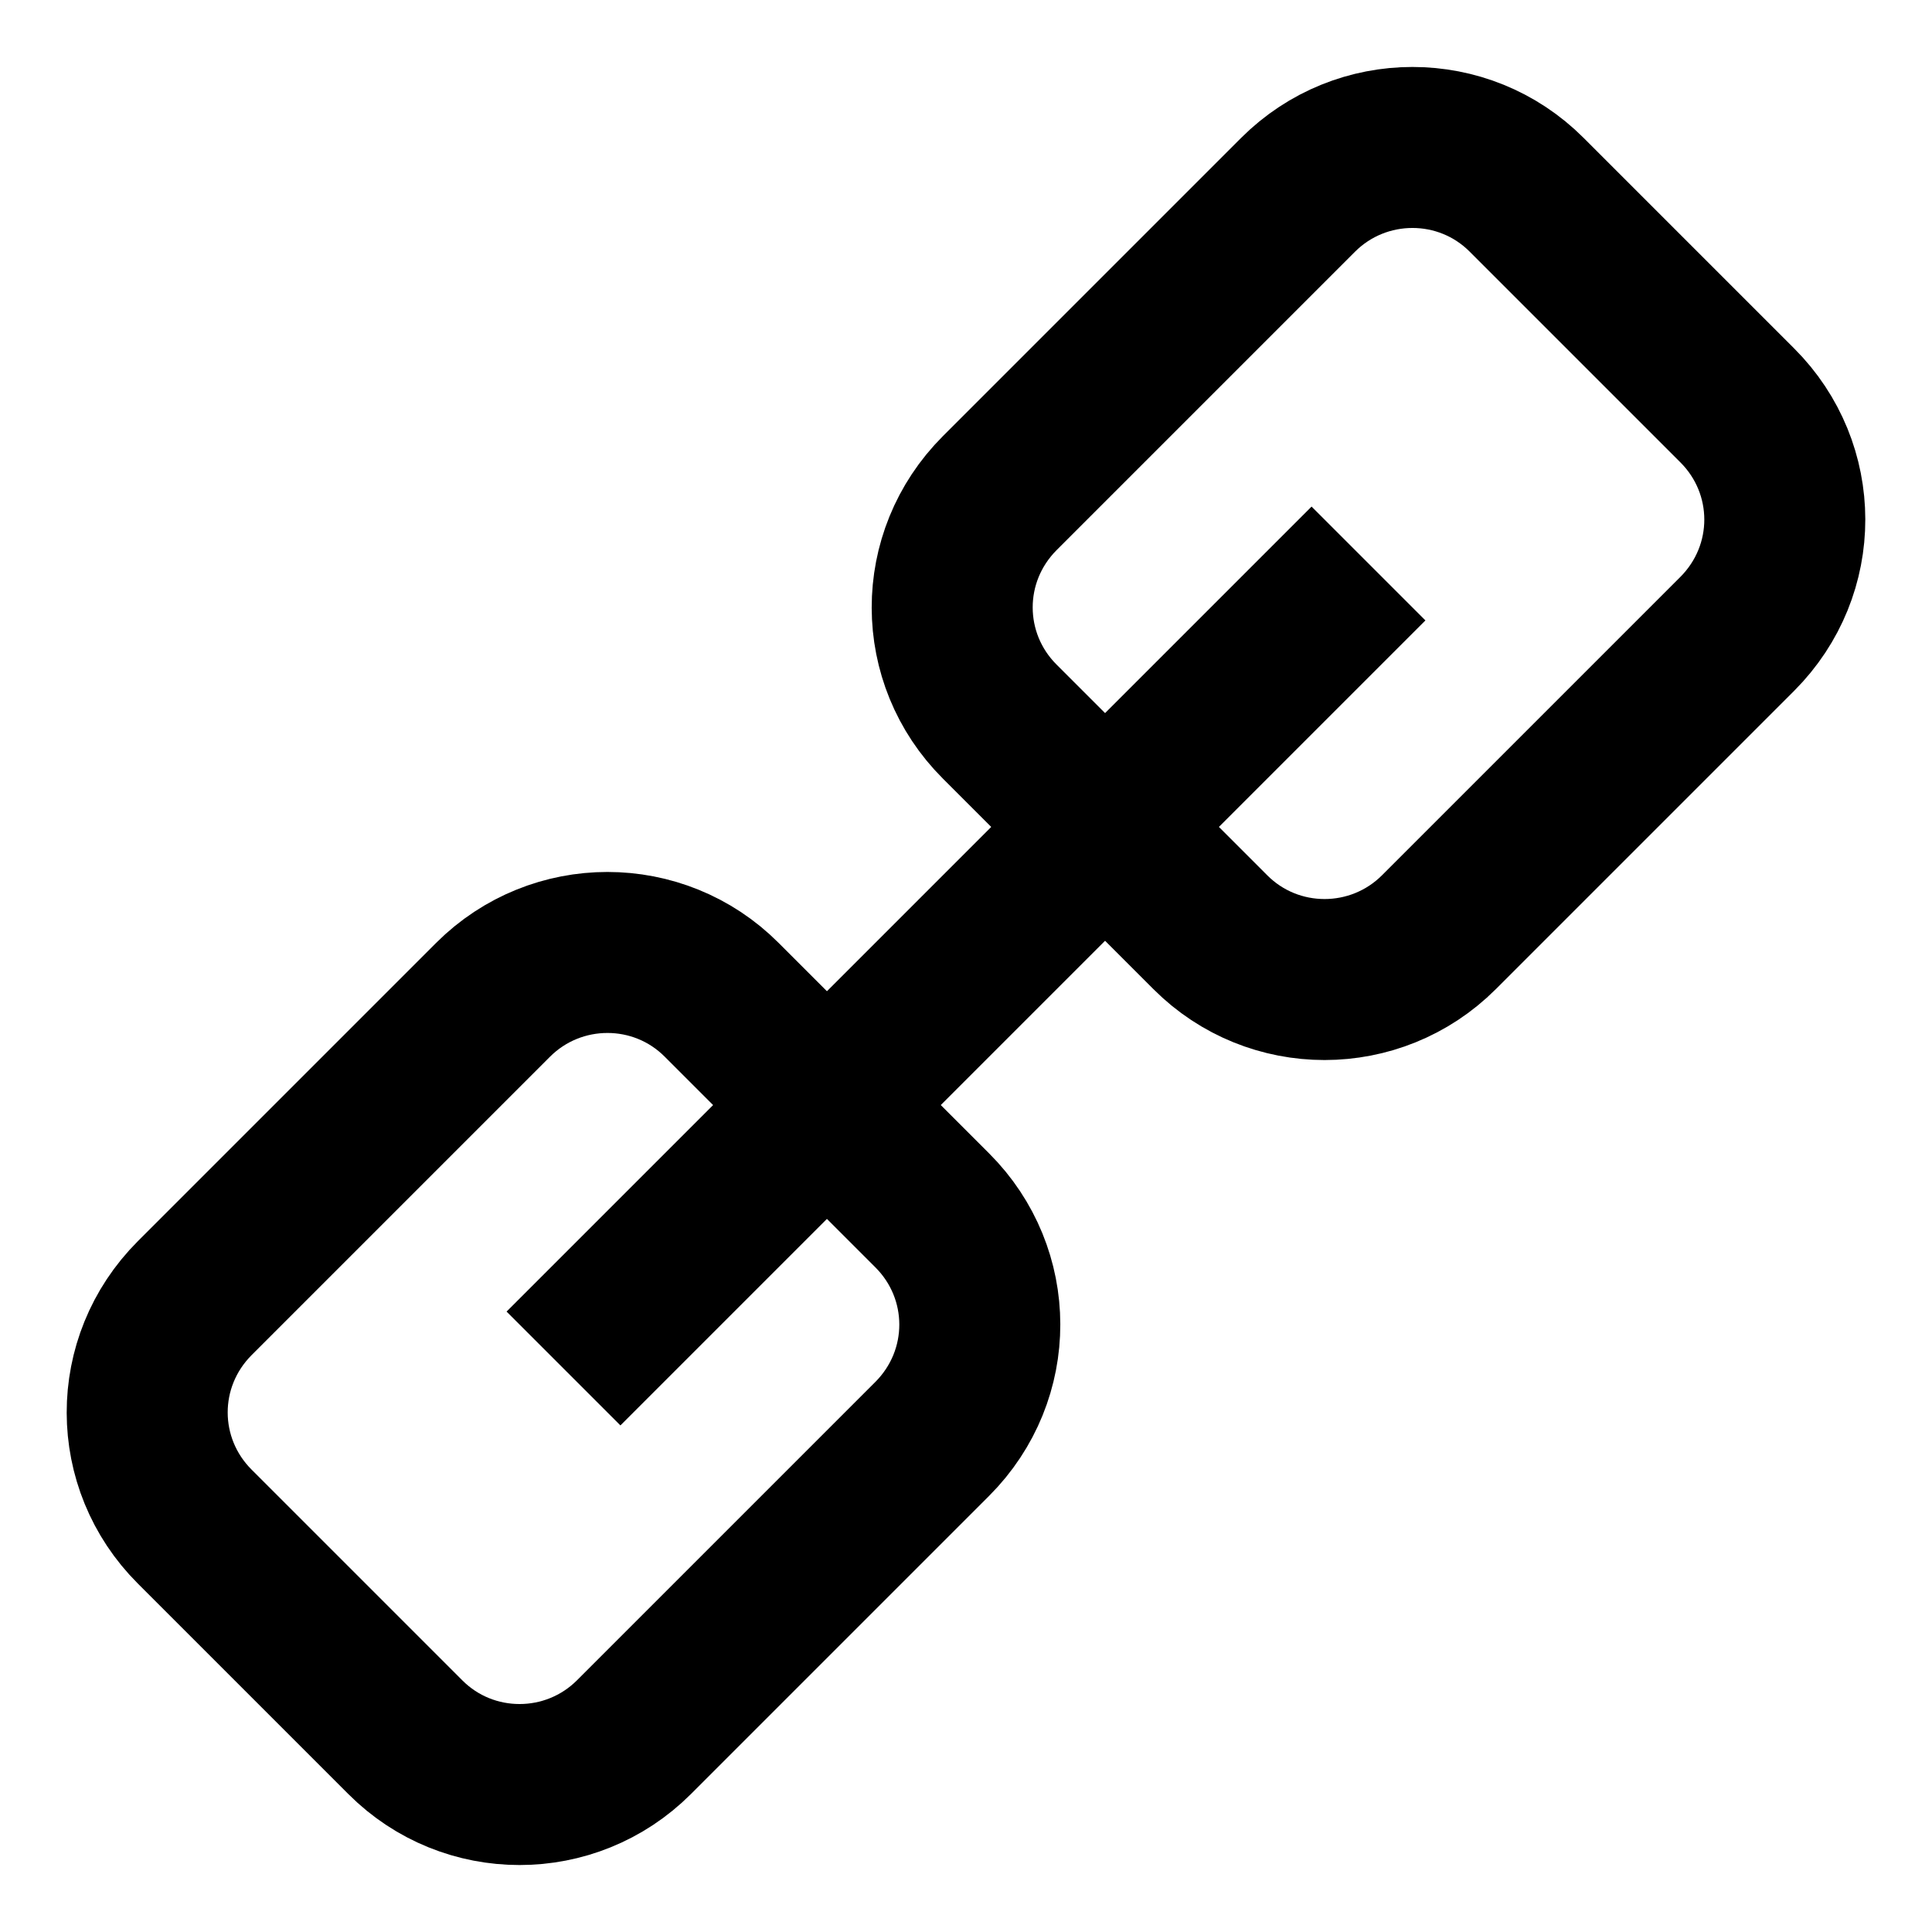
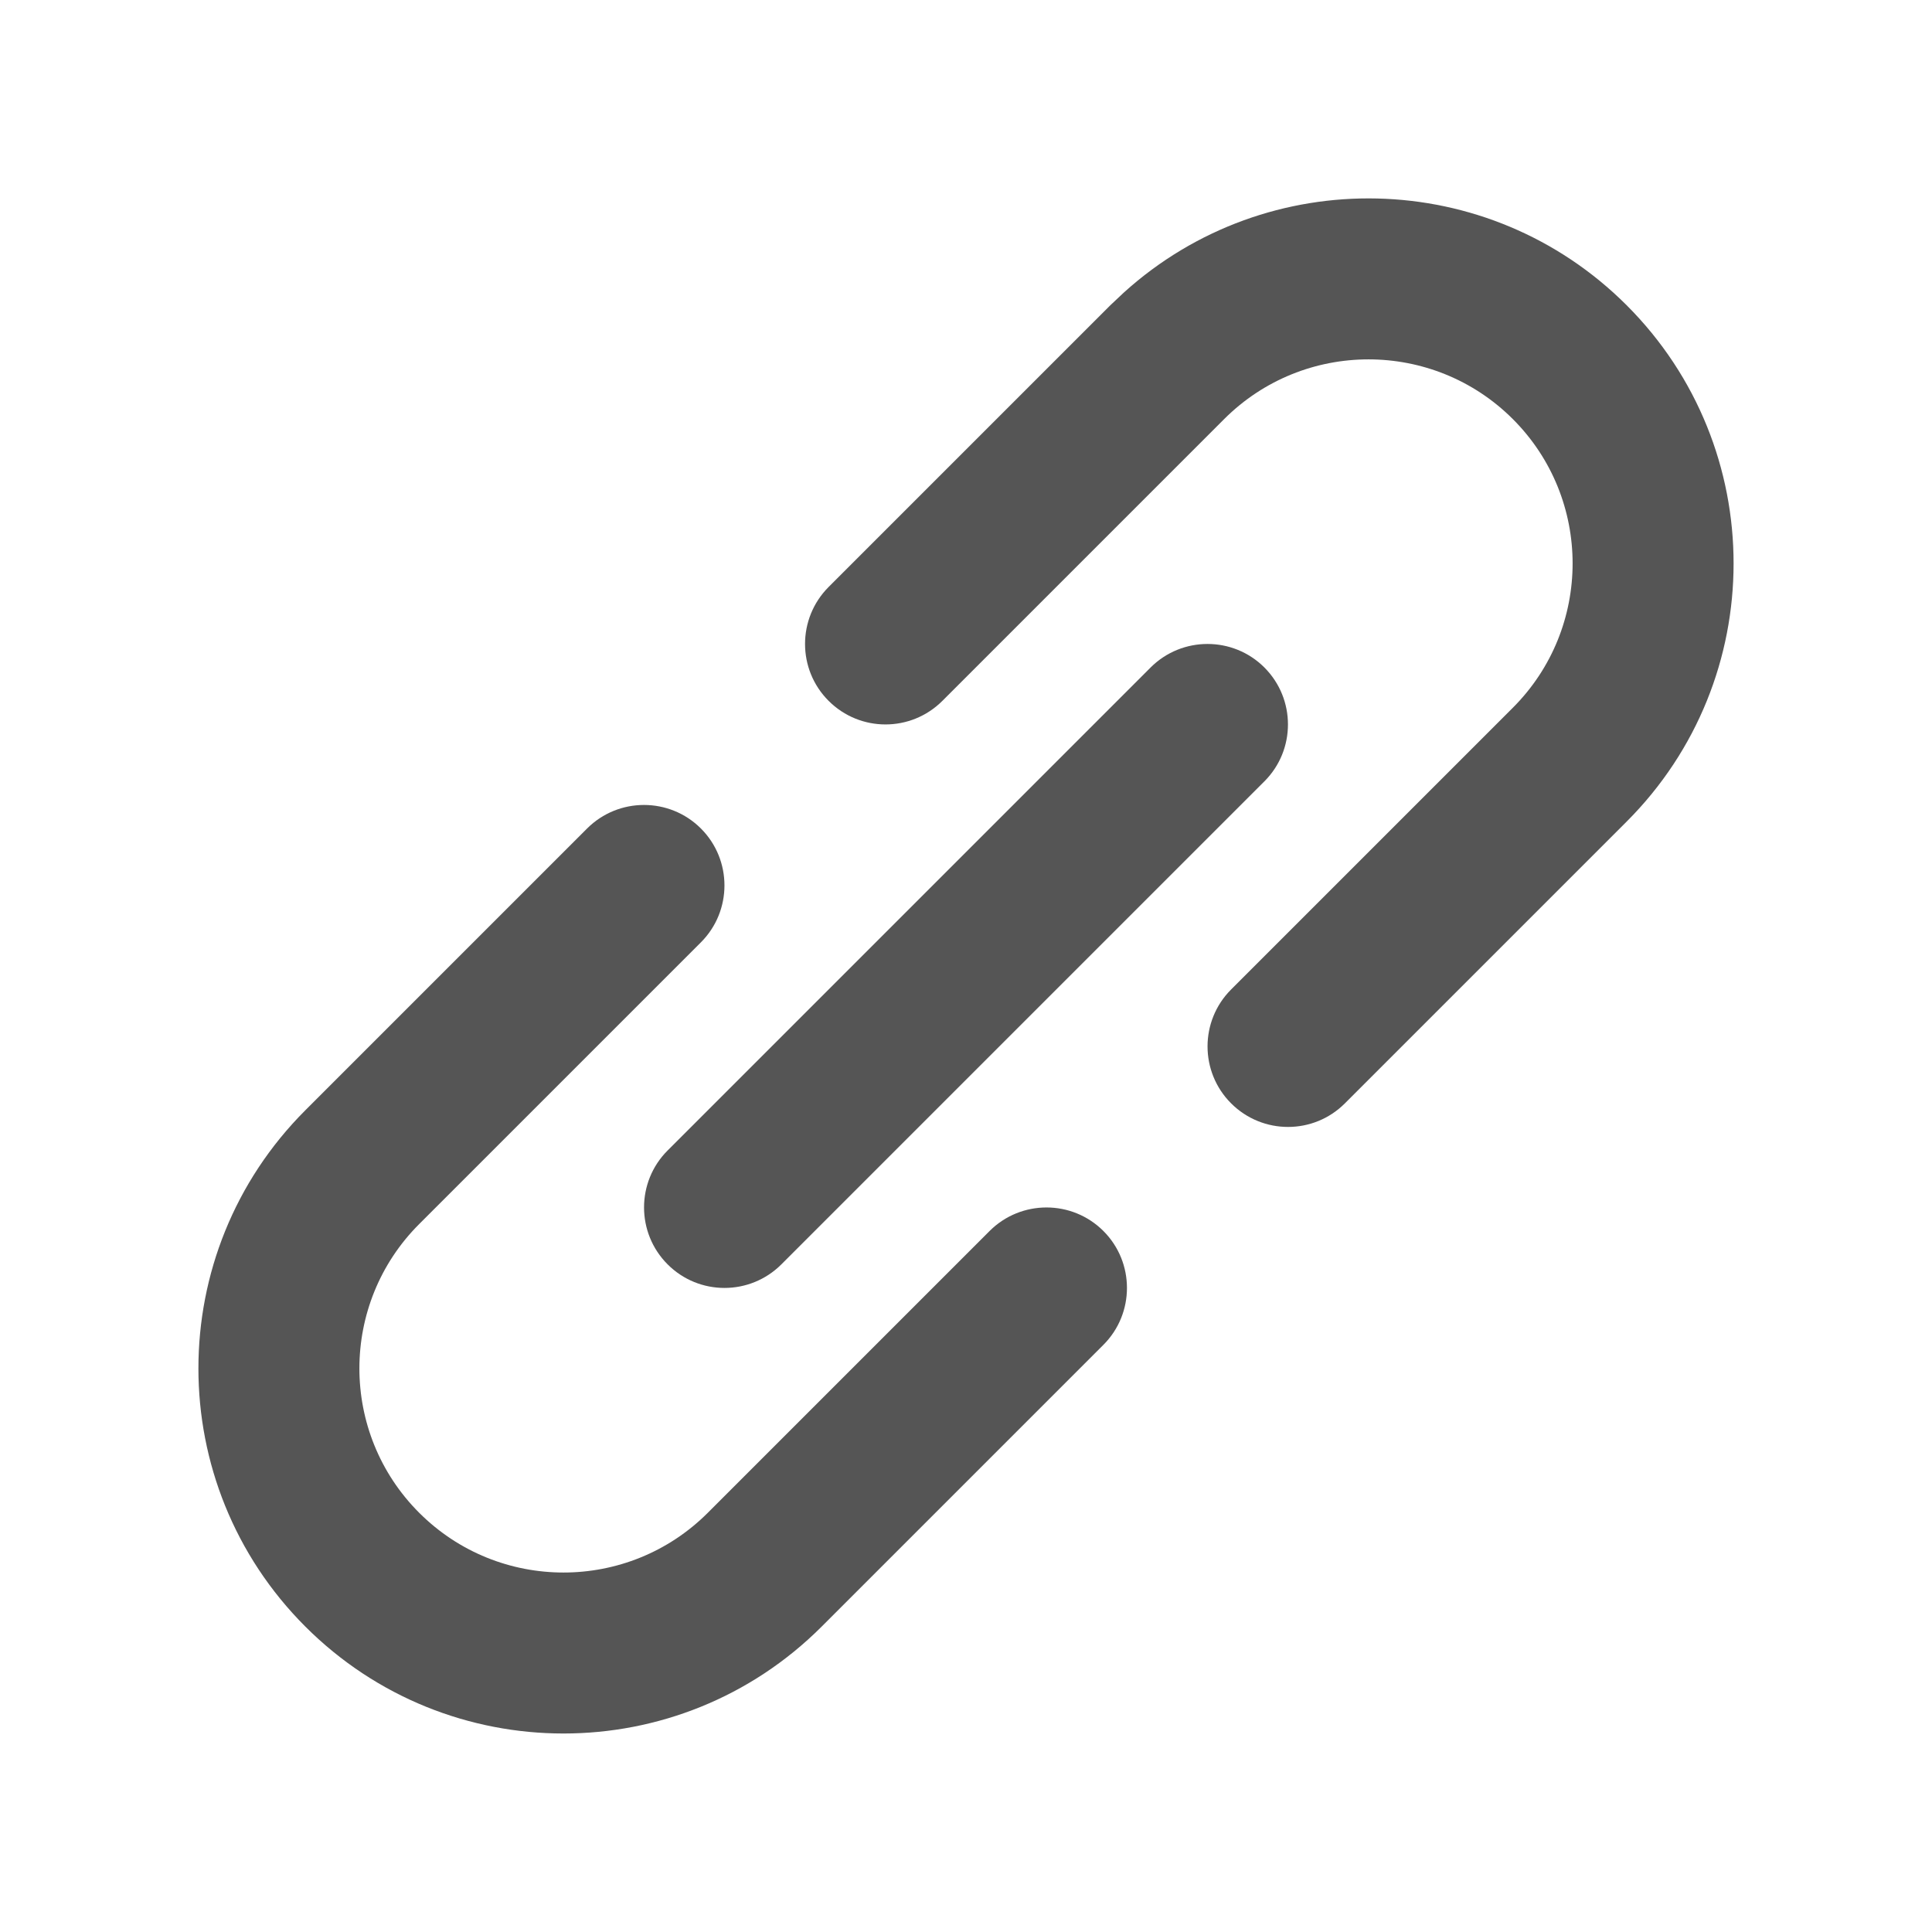
- <svg xmlns="http://www.w3.org/2000/svg" width="24" height="24" viewBox="0 0 24 24">
-   <path fill="none" stroke="#000" stroke-width="2" d="M16.125,2.42 C16.91,1.636 18.182,1.636 18.964,2.419 L21.581,5.036 C22.365,5.819 22.372,7.082 21.58,7.875 L17.875,11.58 C17.09,12.364 15.818,12.364 15.036,11.581 L12.419,8.964 C11.635,8.181 11.628,6.918 12.42,6.125 L16.125,2.42 Z M6.125,12.42 C6.91,11.636 8.182,11.636 8.964,12.419 L11.581,15.036 C12.365,15.819 12.372,17.082 11.58,17.875 L7.875,21.58 C7.09,22.364 5.818,22.364 5.036,21.581 L2.419,18.964 C1.635,18.181 1.628,16.918 2.42,16.125 L6.125,12.42 Z M7,17 L17,7" />
+ <svg xmlns="http://www.w3.org/2000/svg" width="24" height="24" viewBox="0 0 24 24" fill="none">
+   <path d="M7.293 10.292C7.683 9.902 8.317 9.902 8.707 10.292C9.097 10.682 9.097 11.316 8.707 11.706L5.207 15.206C4.217 16.196 4.217 17.802 5.207 18.792C6.197 19.782 7.803 19.782 8.793 18.792L12.293 15.292C12.683 14.902 13.317 14.902 13.707 15.292C14.097 15.682 14.097 16.316 13.707 16.706L10.207 20.206C8.436 21.977 5.564 21.977 3.793 20.206C2.022 18.435 2.022 15.563 3.793 13.792L7.293 10.292Z" fill="#555555" />
+   <path d="M14.293 8.292C14.683 7.902 15.317 7.902 15.707 8.292C16.097 8.683 16.097 9.316 15.707 9.706L9.707 15.706C9.316 16.097 8.683 16.097 8.293 15.706C7.903 15.316 7.903 14.682 8.293 14.292L14.293 8.292Z" fill="#555555" />
+   <path d="M13.963 3.632C15.743 2.024 18.491 2.077 20.207 3.792C21.978 5.563 21.978 8.435 20.207 10.206L16.707 13.706C16.317 14.097 15.684 14.097 15.293 13.706C14.903 13.316 14.903 12.682 15.293 12.292L18.793 8.792C19.783 7.802 19.783 6.196 18.793 5.206C17.803 4.217 16.197 4.217 15.207 5.206L11.707 8.706C11.316 9.097 10.684 9.097 10.293 8.706C9.903 8.316 9.903 7.683 10.293 7.292L13.793 3.792L13.963 3.632Z" fill="#555555" />
</svg>
